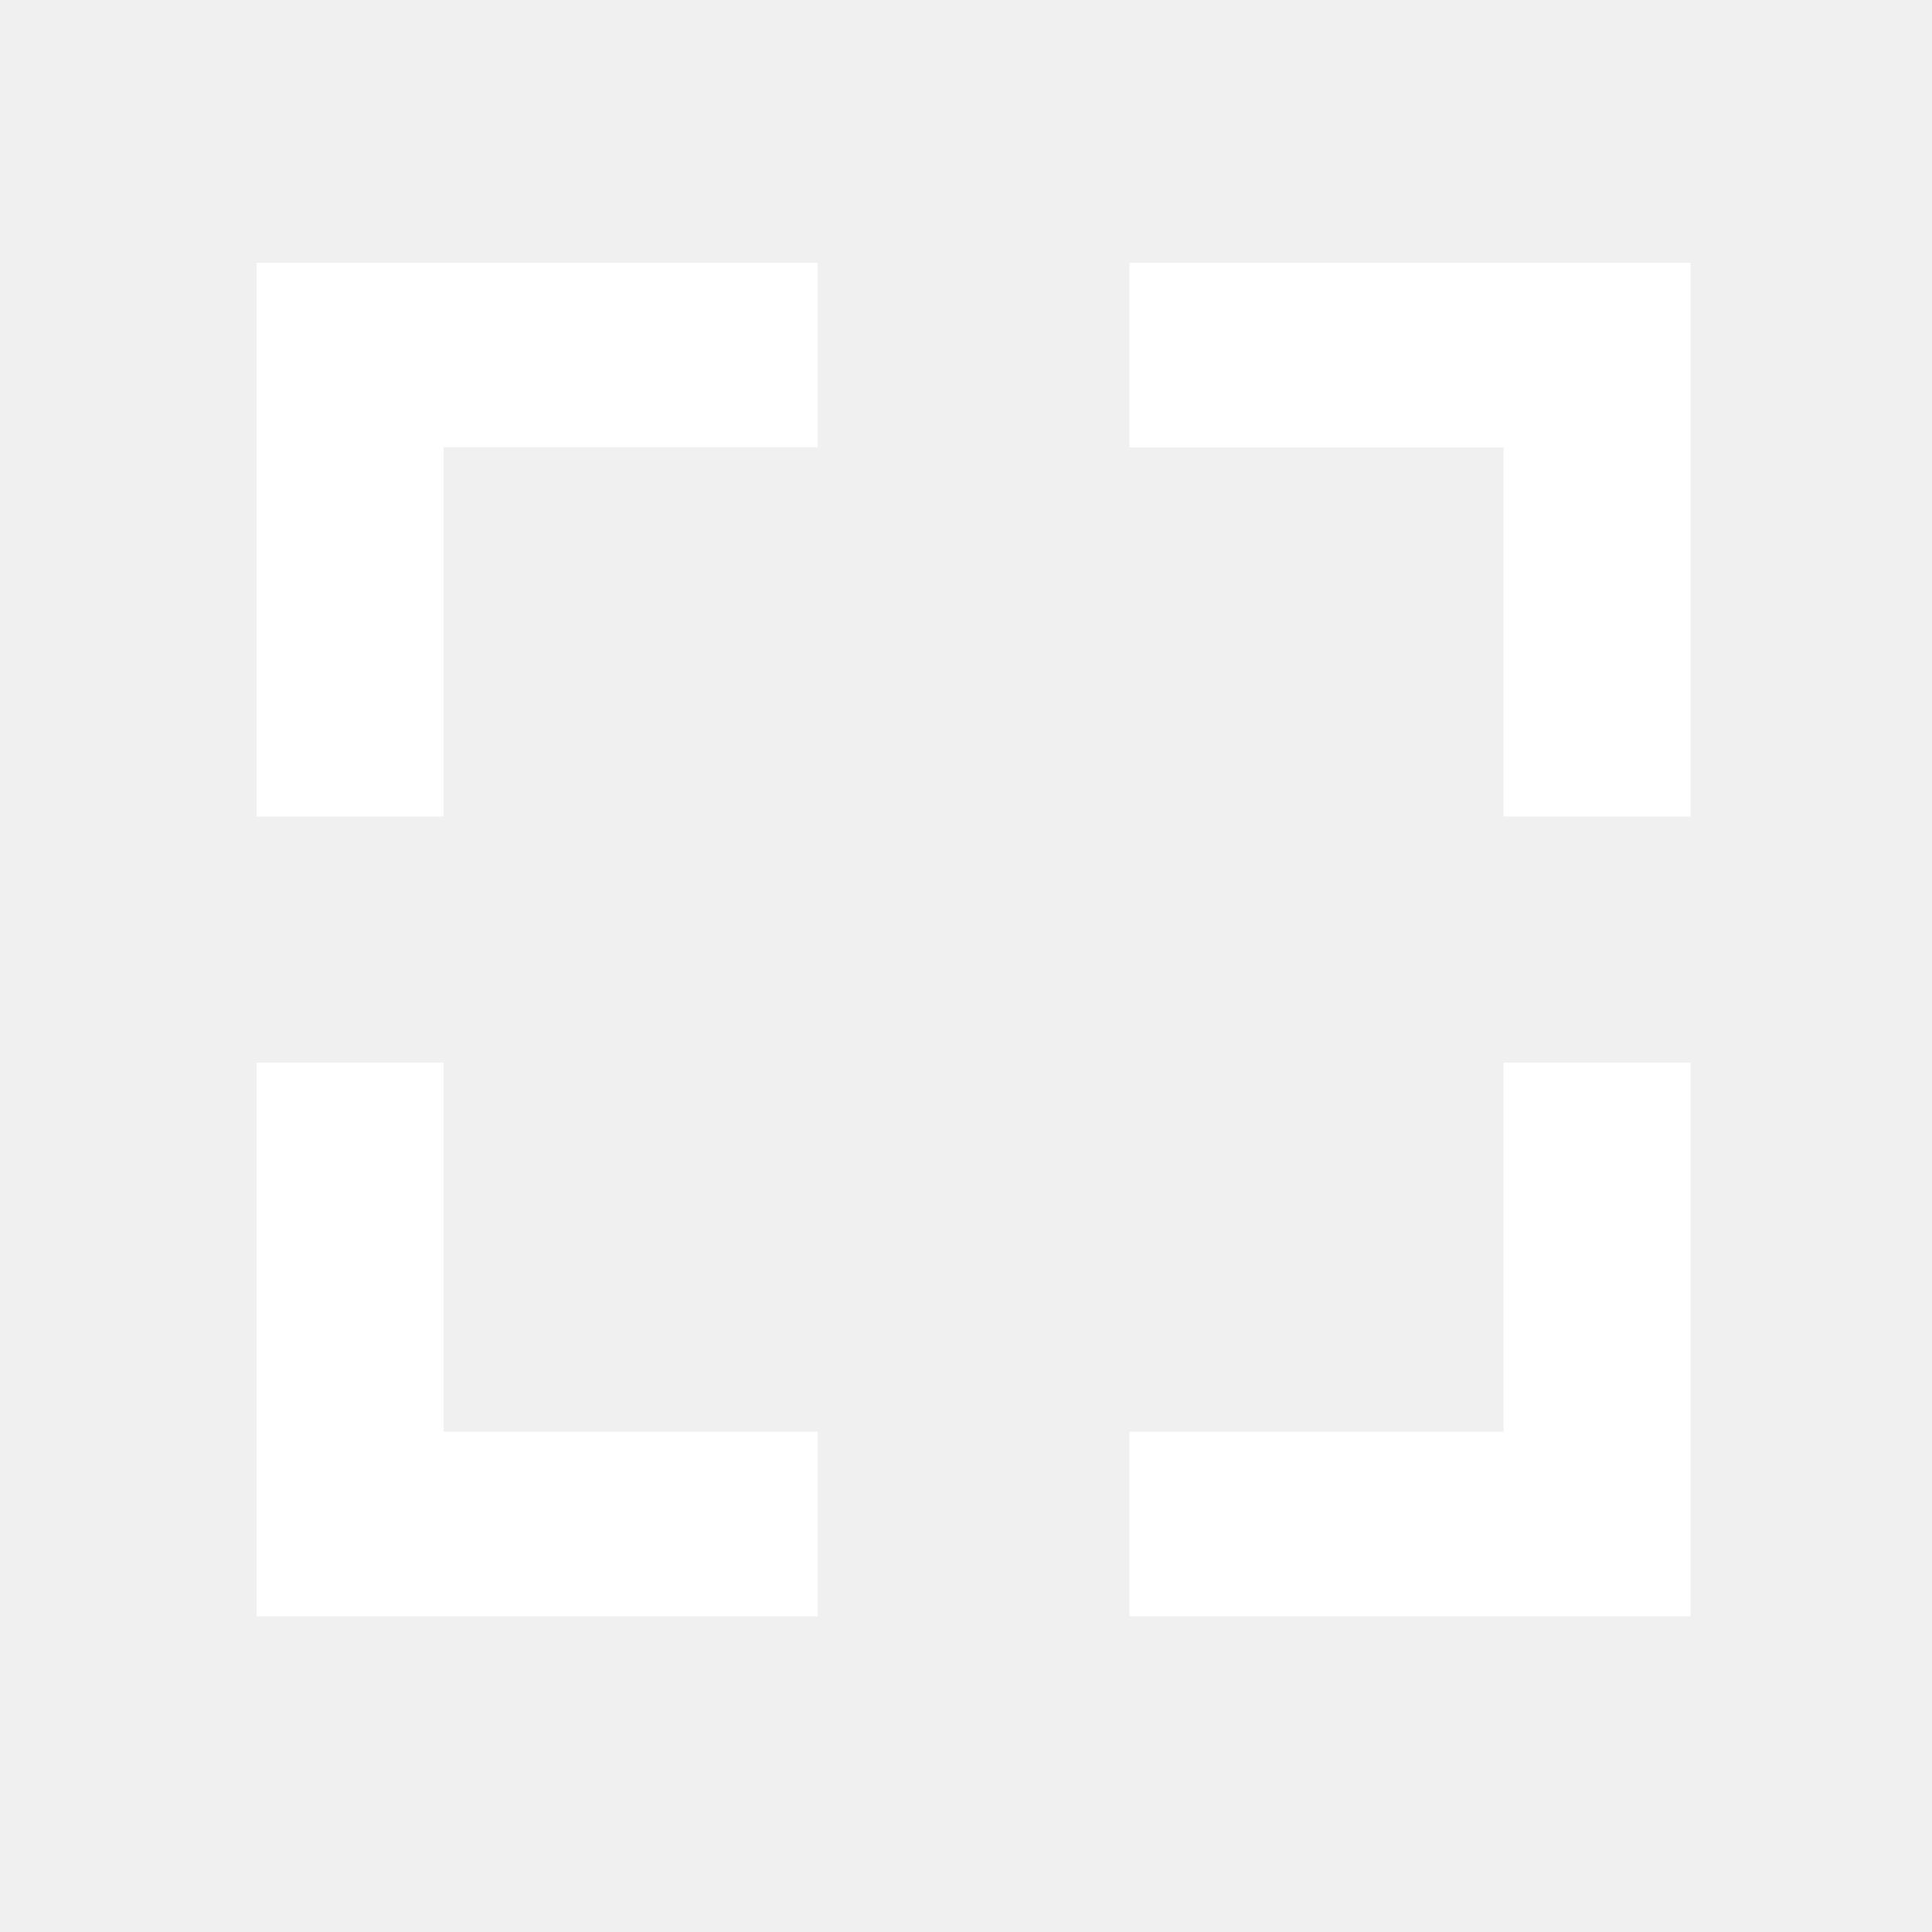
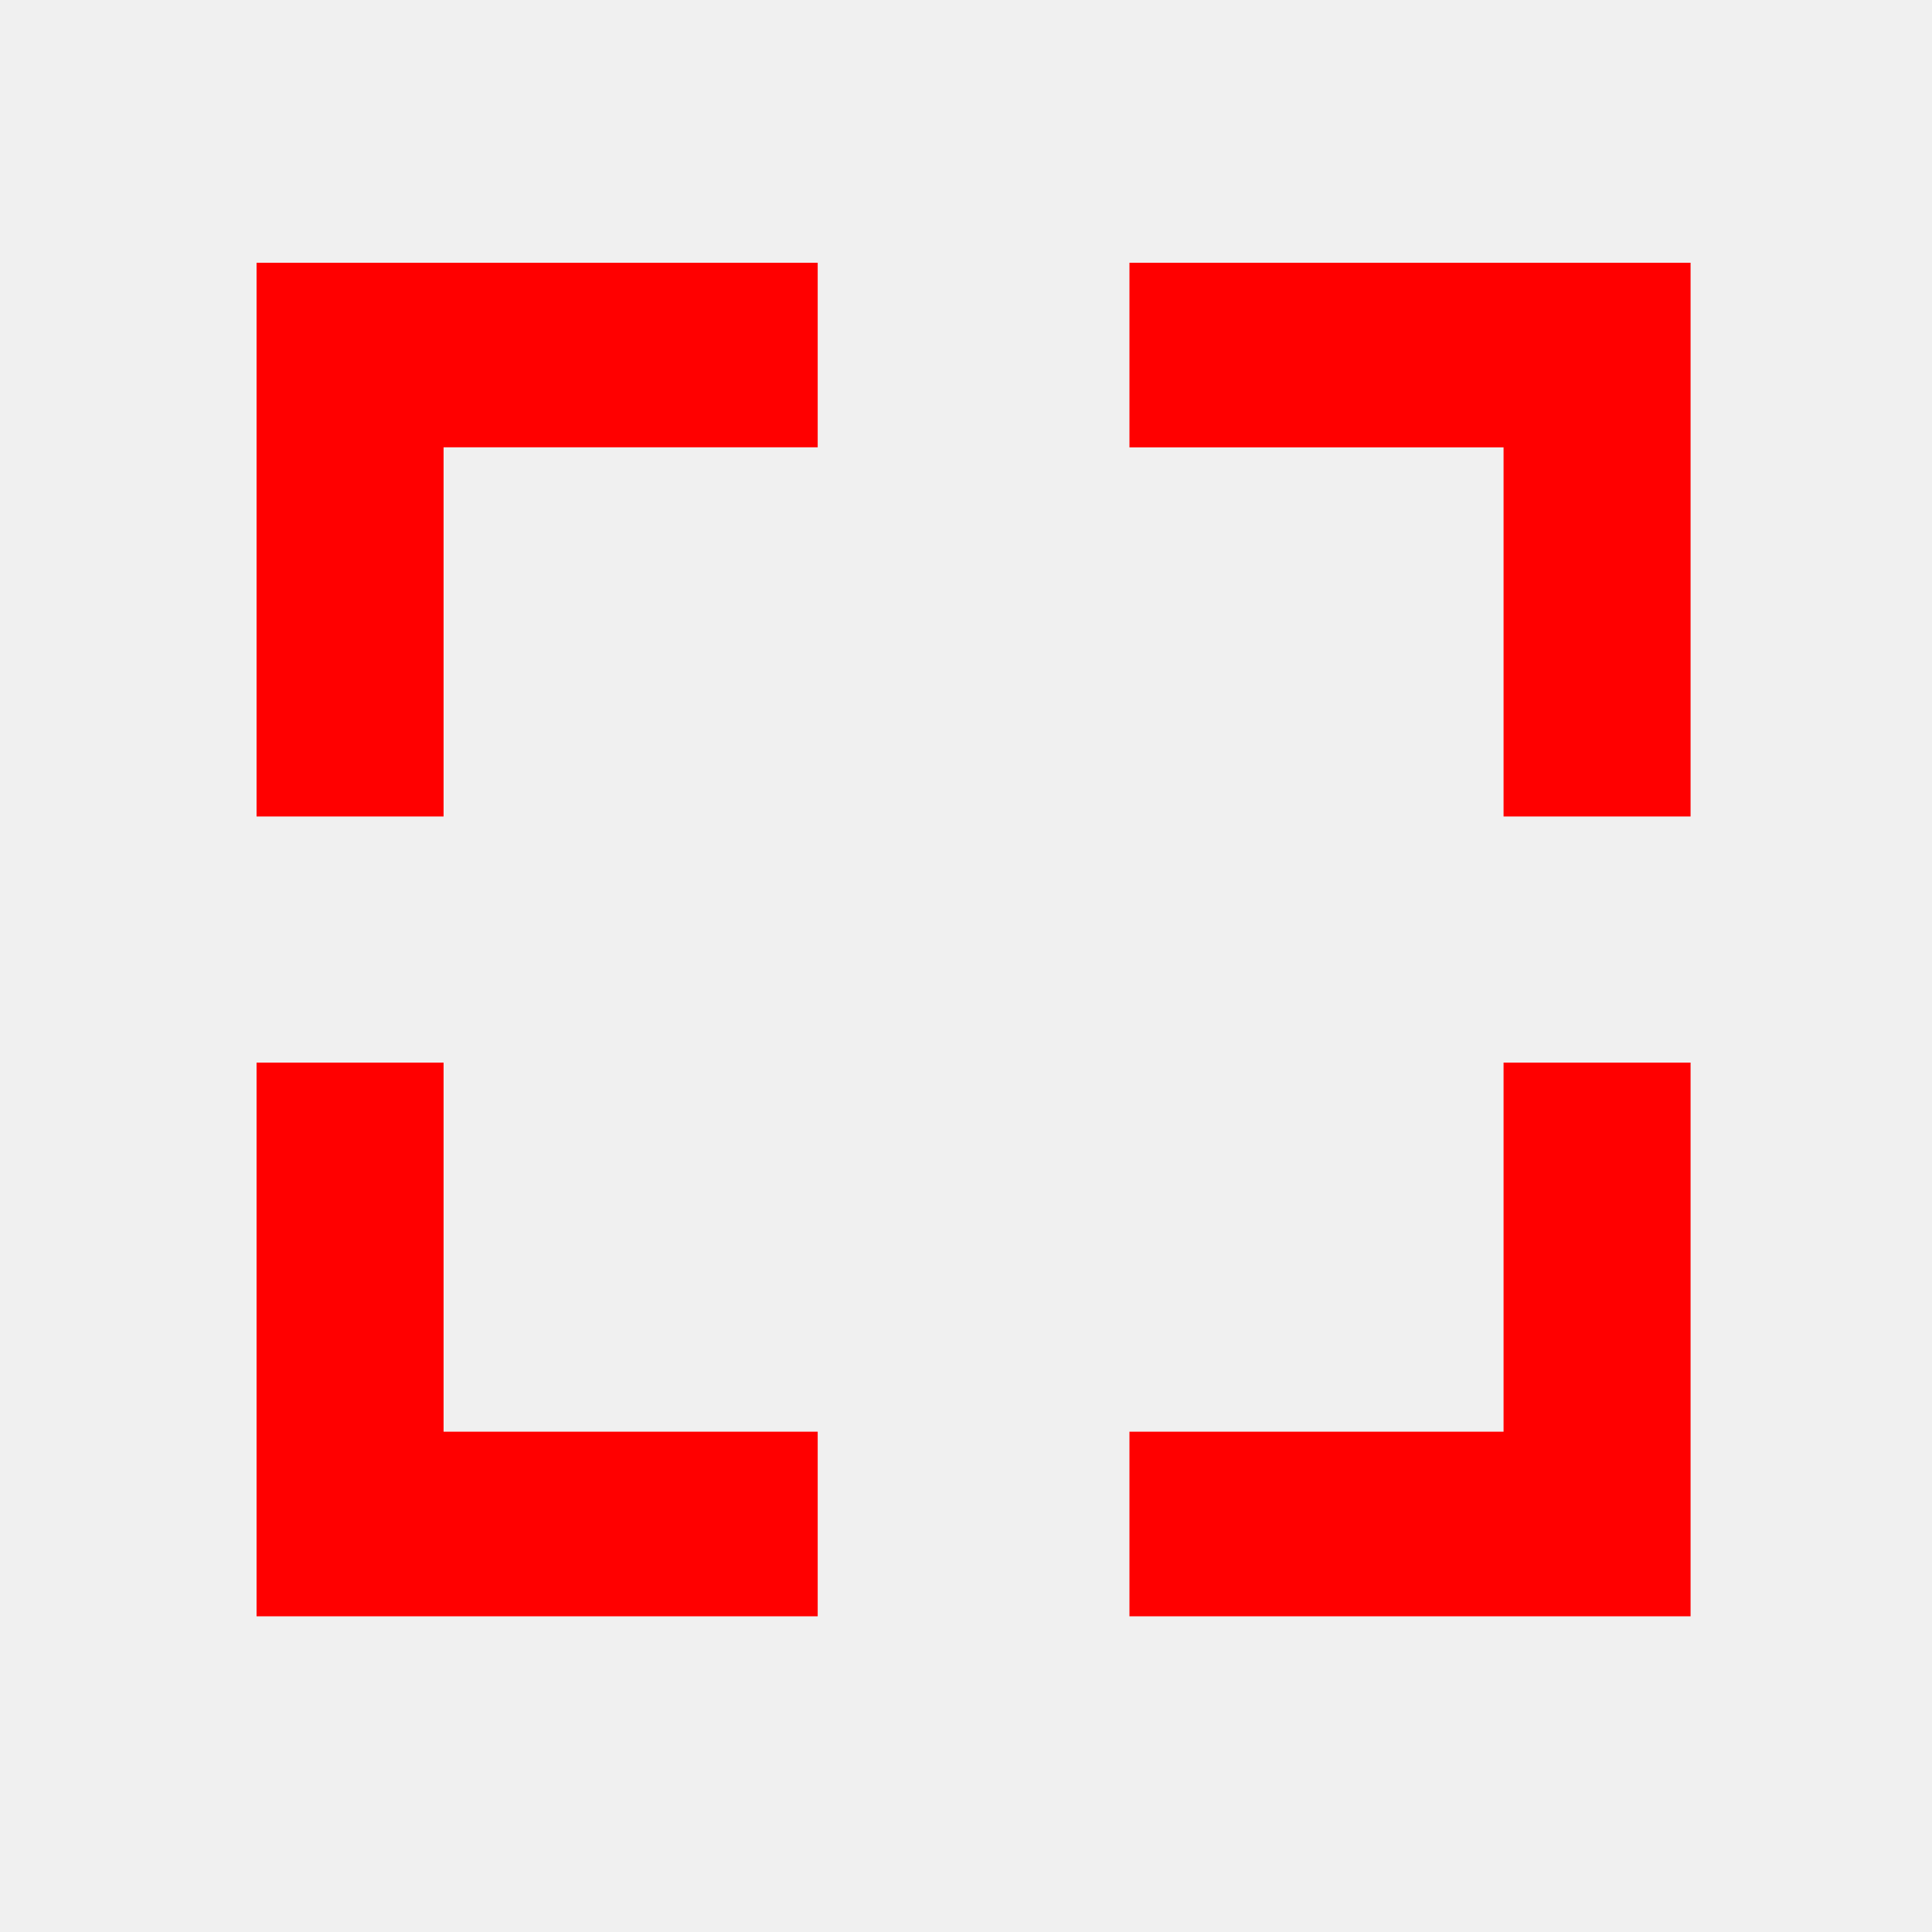
<svg xmlns="http://www.w3.org/2000/svg" width="25" height="25" viewBox="0 0 25 25" fill="none">
  <mask id="mask0_139_223" style="mask-type:alpha" maskUnits="userSpaceOnUse" x="0" y="0" width="25" height="25">
    <rect width="25" height="25" fill="#C4C4C4" />
  </mask>
  <g mask="url(#mask0_139_223)">
-     <path d="M21.876 3.4L21.876 10.565L19.456 10.565L19.456 5.789L14.615 5.789L14.615 3.4L21.876 3.4Z" fill="white" />
-     <path d="M3.32 3.4L10.581 3.4L10.581 5.788L5.74 5.788L5.74 10.565L3.32 10.565L3.32 3.4Z" fill="white" />
-     <path d="M3.32 20.915L3.32 13.75H5.74V18.526H10.581V20.915H3.32Z" fill="white" />
-     <path d="M21.876 20.915L14.615 20.915L14.615 18.526L19.456 18.526L19.456 13.75L21.876 13.75L21.876 20.915Z" fill="white" />
+     <path d="M21.876 3.4L21.876 10.565L19.456 10.565L19.456 5.789L14.615 5.789L14.615 3.4L21.876 3.4Z" fill="red" />
+     <path d="M3.32 3.4L10.581 3.4L10.581 5.788L5.74 5.788L5.74 10.565L3.32 10.565L3.32 3.4Z" fill="red" />
+     <path d="M3.32 20.915L3.32 13.75H5.74V18.526H10.581V20.915H3.32Z" fill="red" />
+     <path d="M21.876 20.915L14.615 20.915L14.615 18.526L19.456 18.526L19.456 13.75L21.876 13.75L21.876 20.915Z" fill="red" />
  </g>
</svg>
